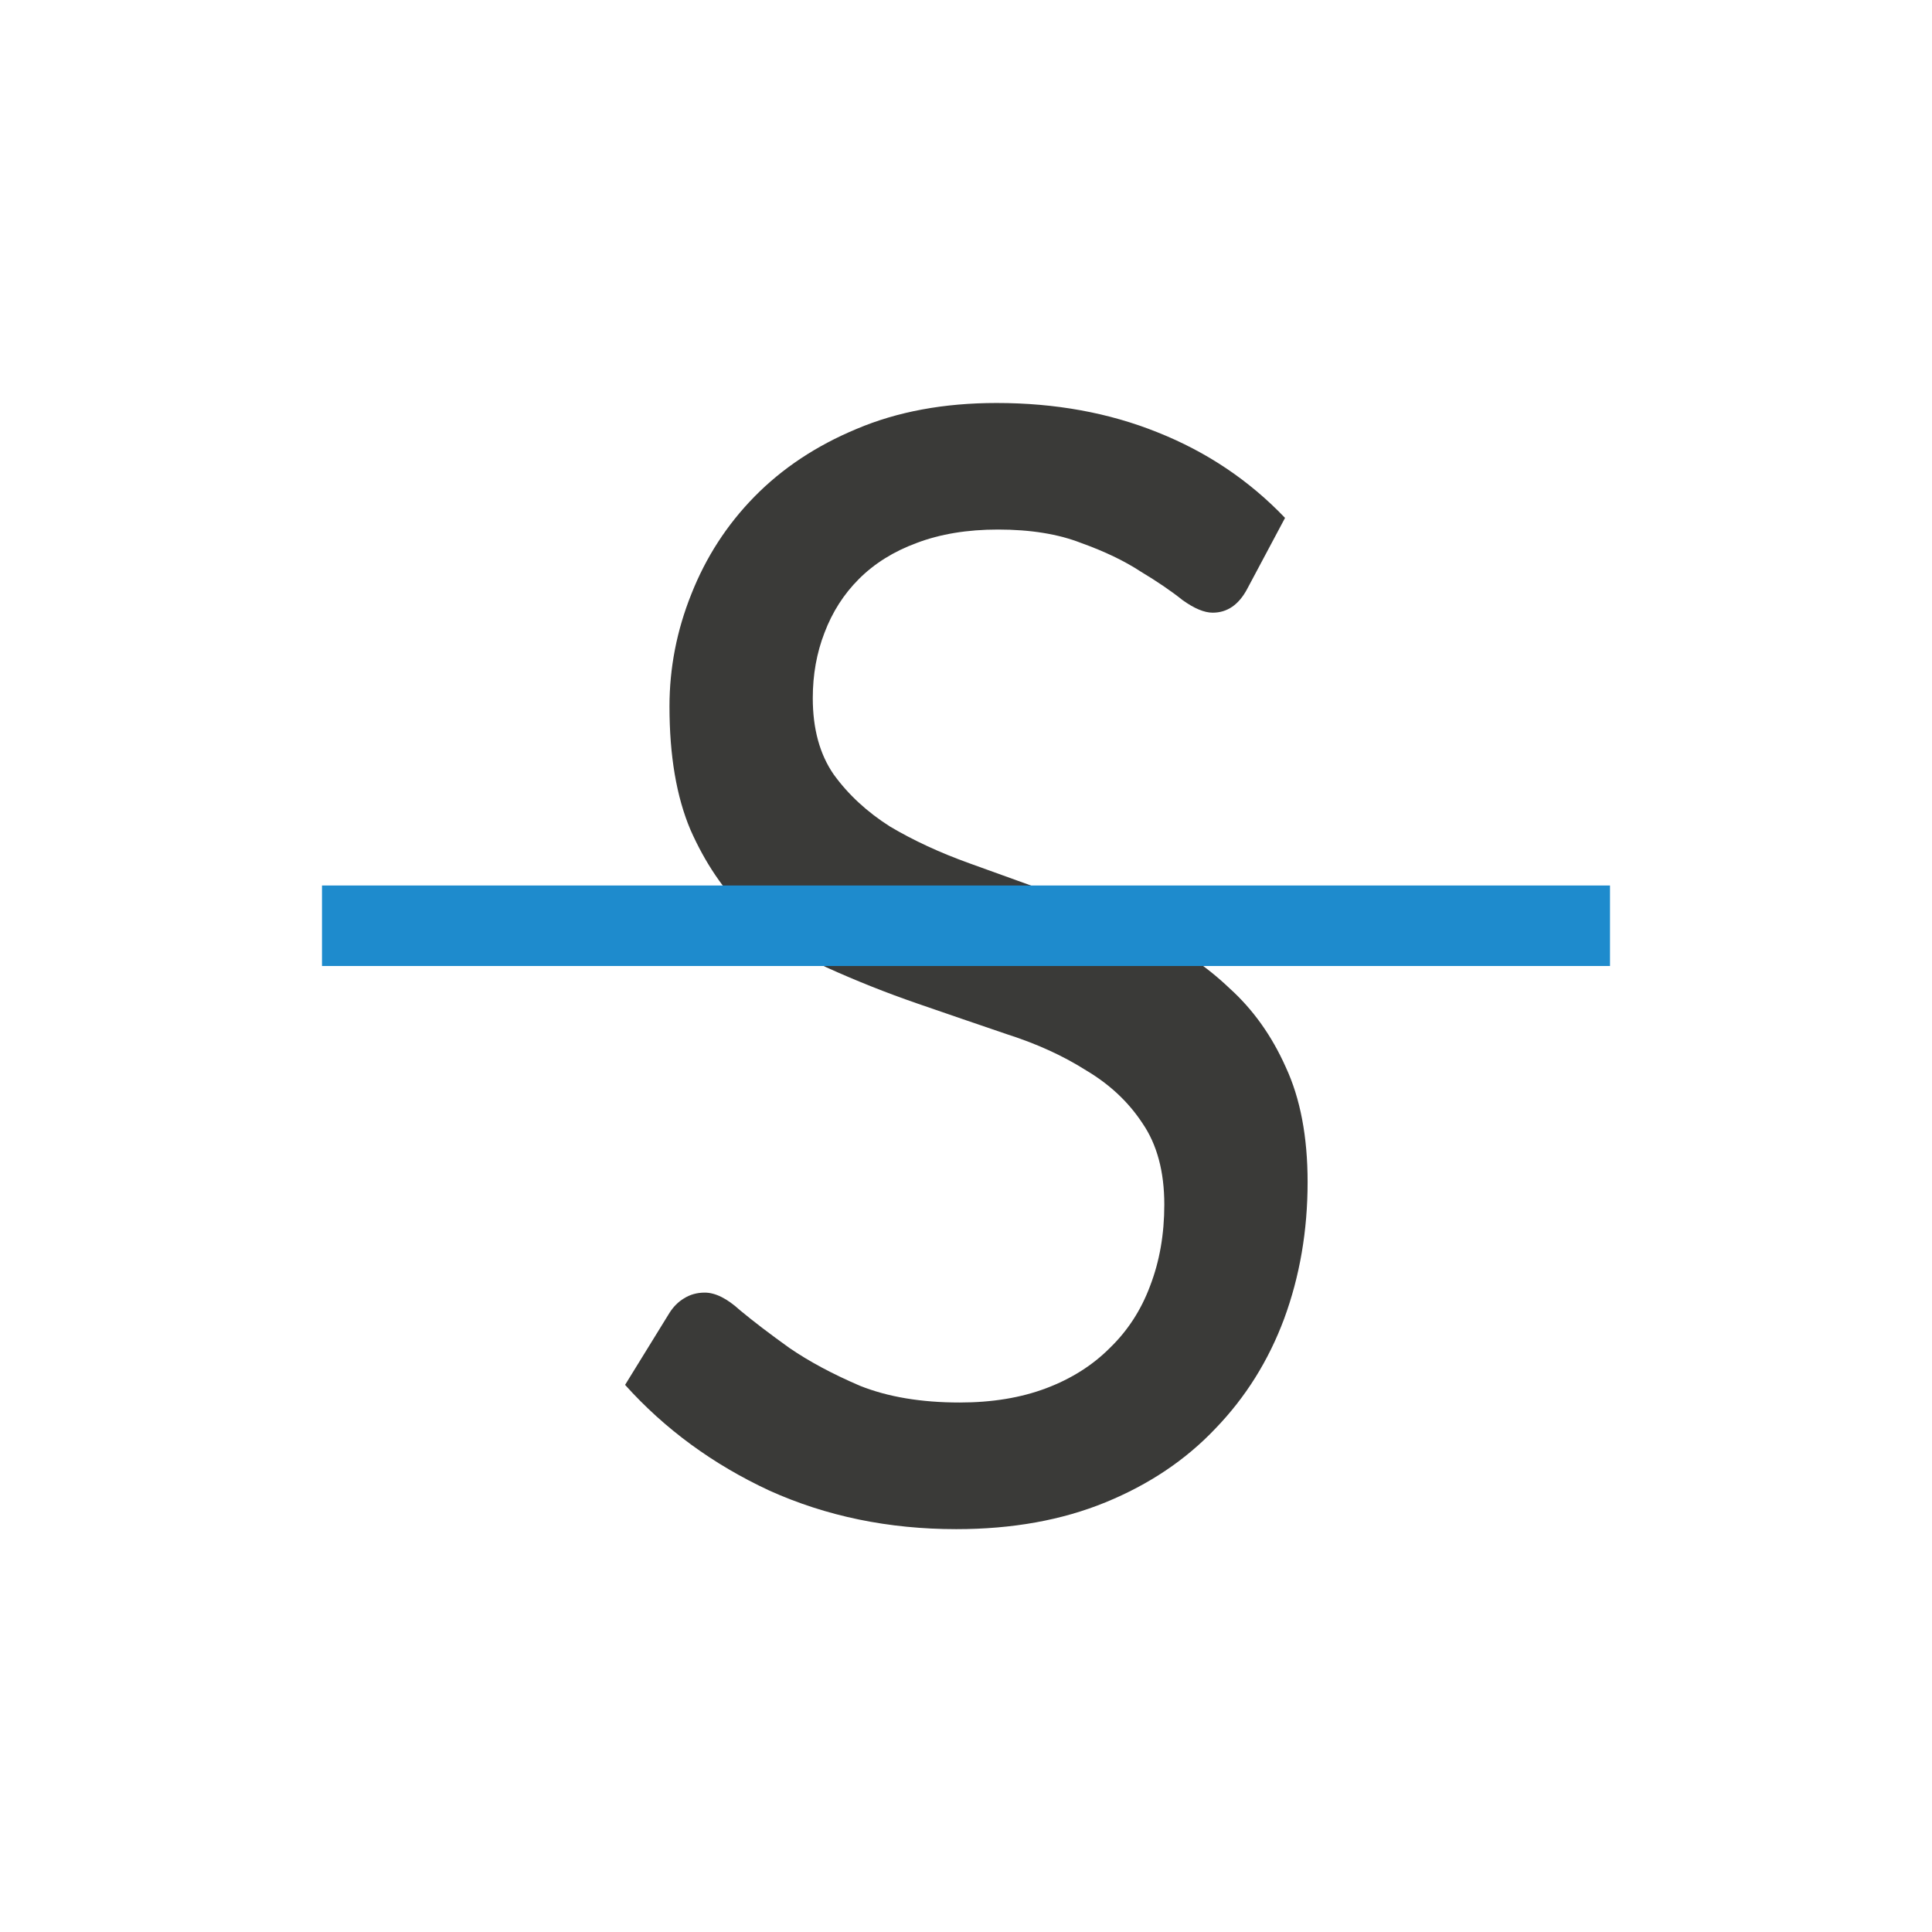
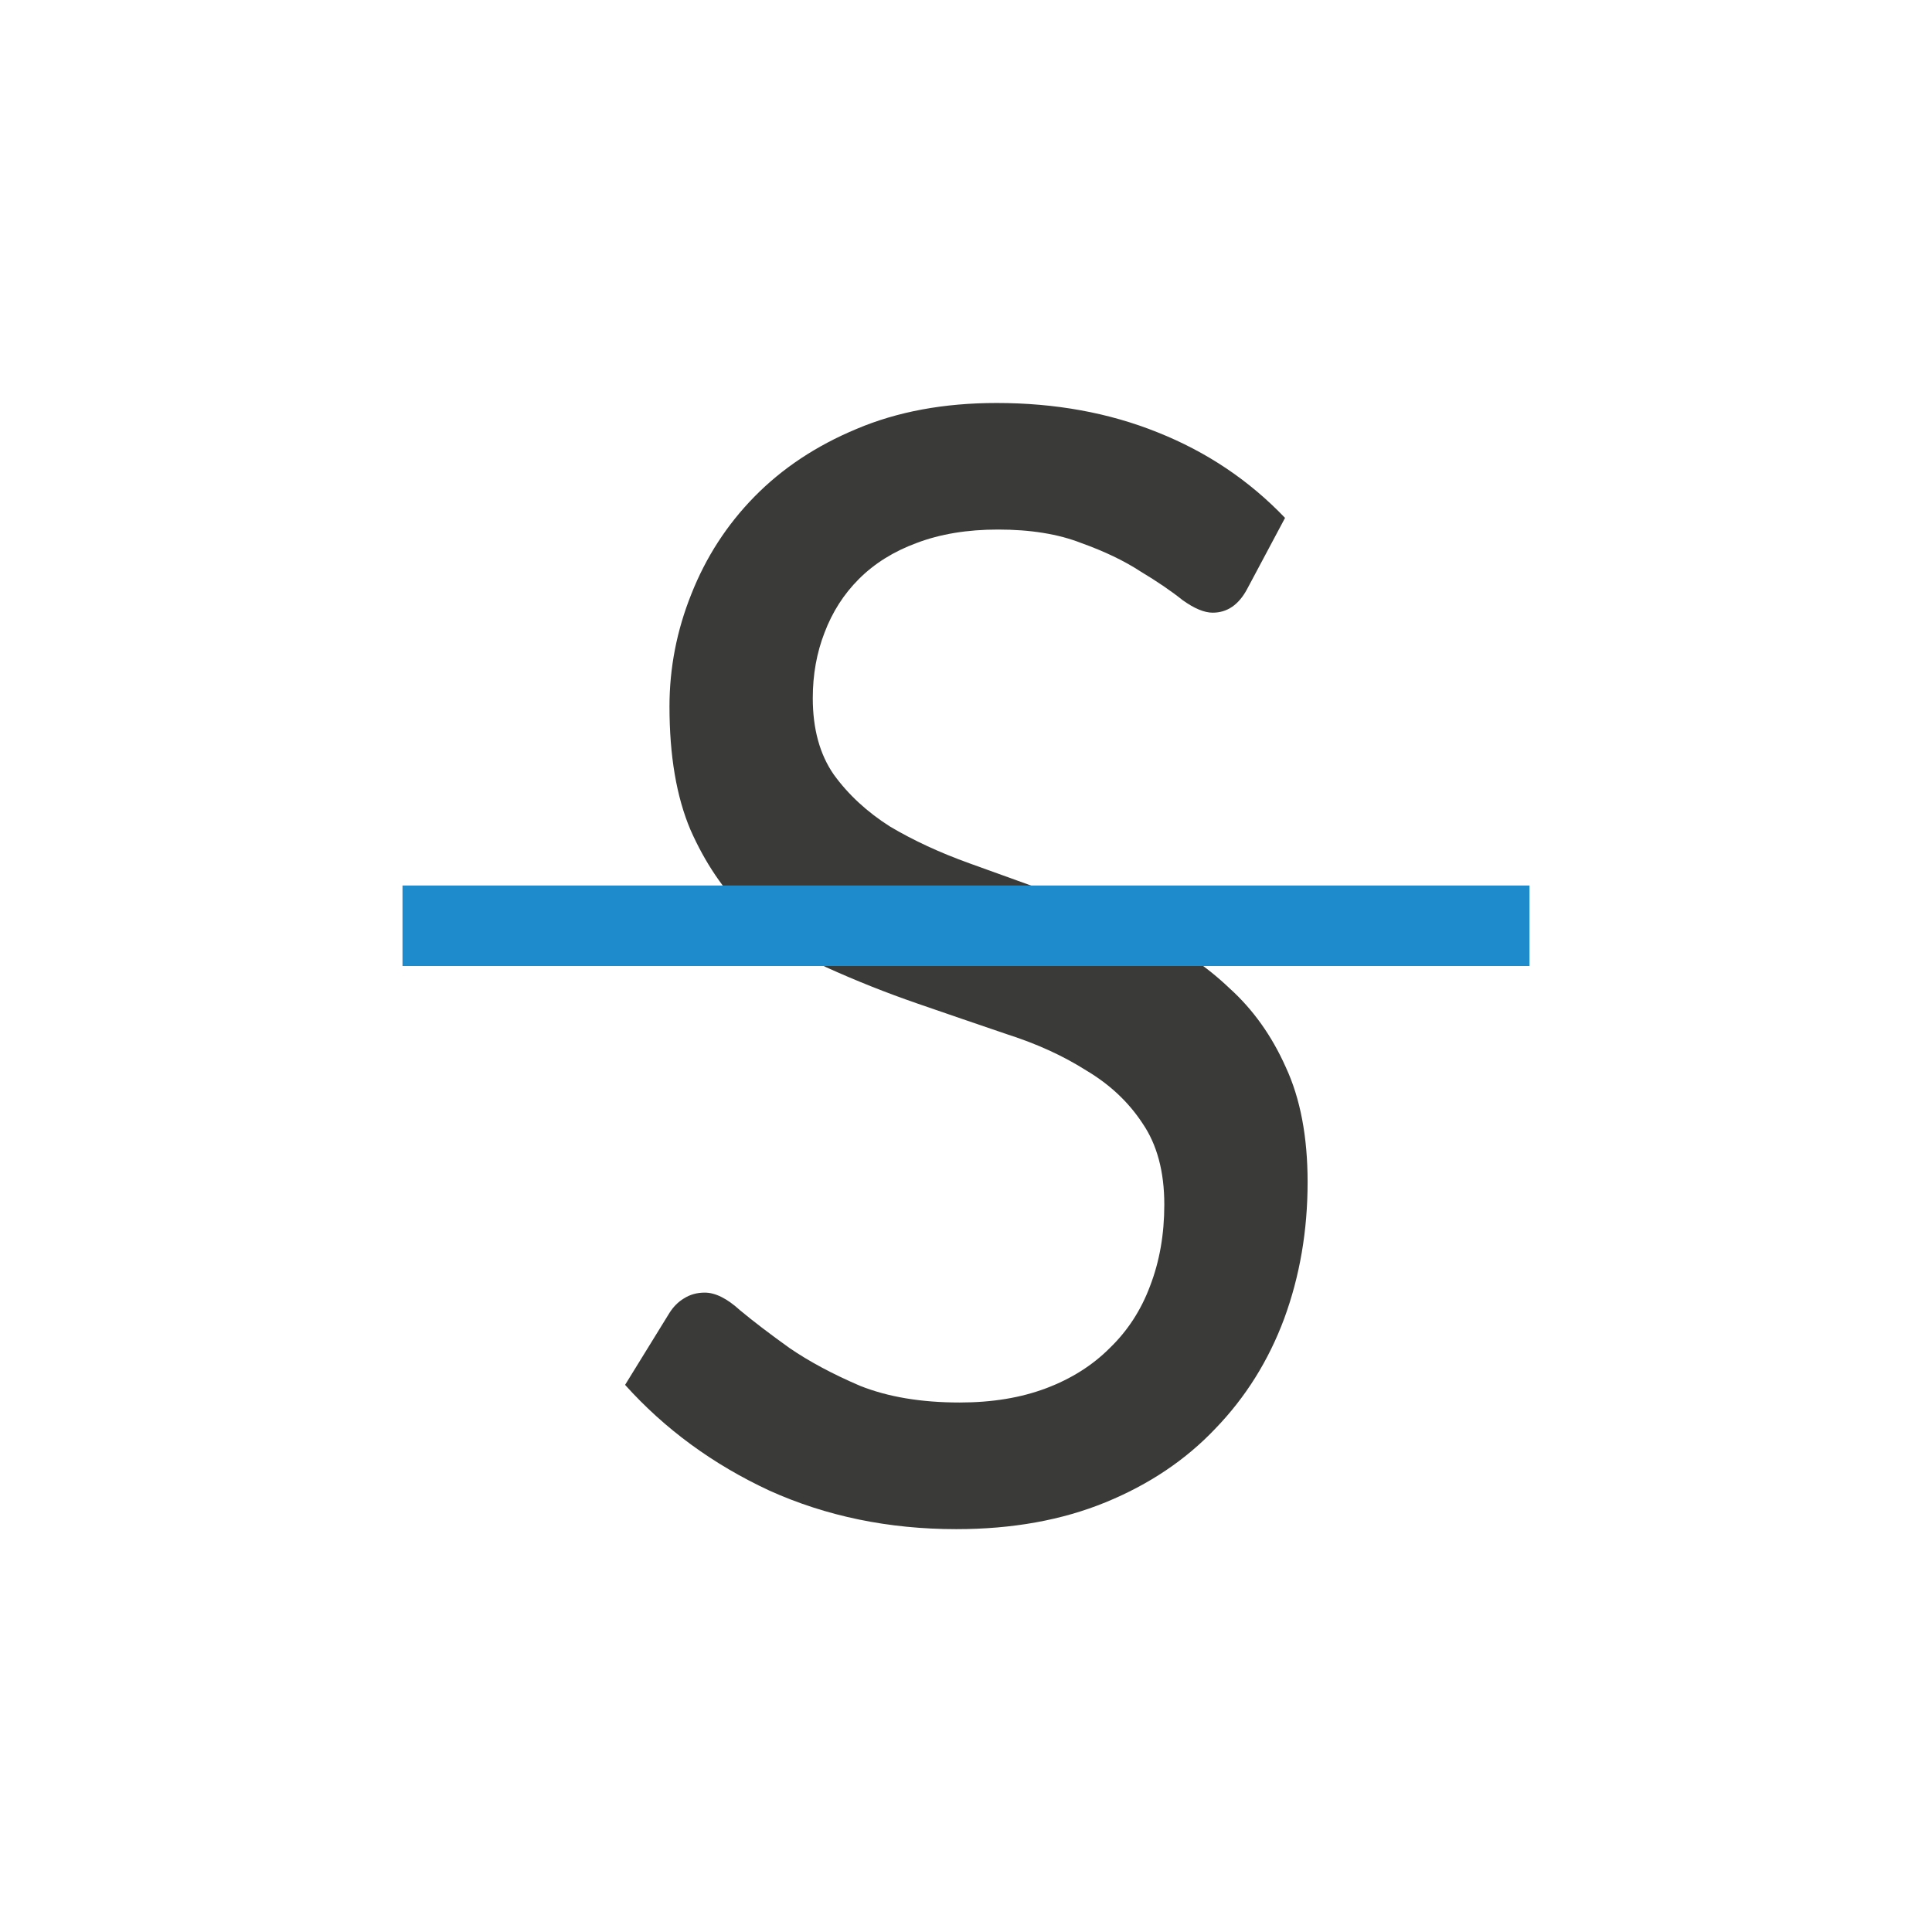
<svg xmlns="http://www.w3.org/2000/svg" viewBox="0 0 24 24">
  <path d="m15.484 7.333q-.156.29-.425.29-.156 0-.373-.156-.207-.166-.518-.353-.301-.197-.736-.353-.425-.166-1.027-.166-.57 0-1.006.166-.425.156-.715.446-.28.28-.425.664-.145.373-.145.809 0 .57.259.944.27.373.695.643.436.259.985.456.55.197 1.12.404.57.207 1.12.477.55.259.975.664.436.394.695.975.27.581.27 1.421 0 .902-.29 1.69-.29.778-.85 1.358-.55.581-1.358.912-.809.332-1.846.332-1.255 0-2.312-.477-1.047-.487-1.784-1.307l.55-.892q.073-.114.176-.176.114-.073.259-.073.197 0 .436.218.249.207.612.467.363.249.871.467.518.207 1.234.207.601 0 1.068-.176.467-.176.788-.498.332-.321.498-.767.176-.456.176-1.006 0-.612-.27-1.006-.259-.394-.695-.653-.425-.27-.975-.446-.55-.187-1.12-.384-.57-.197-1.12-.446-.55-.259-.985-.674-.425-.415-.695-1.027-.259-.612-.259-1.524 0-.715.27-1.389.27-.684.778-1.203.518-.529 1.265-.84.757-.321 1.732-.321 1.089 0 1.991.363.912.363 1.576 1.058z" fill="#3a3a38" transform="matrix(1.004564 0 0 1.004564 -.063558 -.046904)" />
-   <path d="m4 11h16v1h-16z" fill="#1e8bcd" />
+   <path d="m5 11h14v1h-14z" fill="#1e8bcd" stroke-width=".935" />
</svg>
